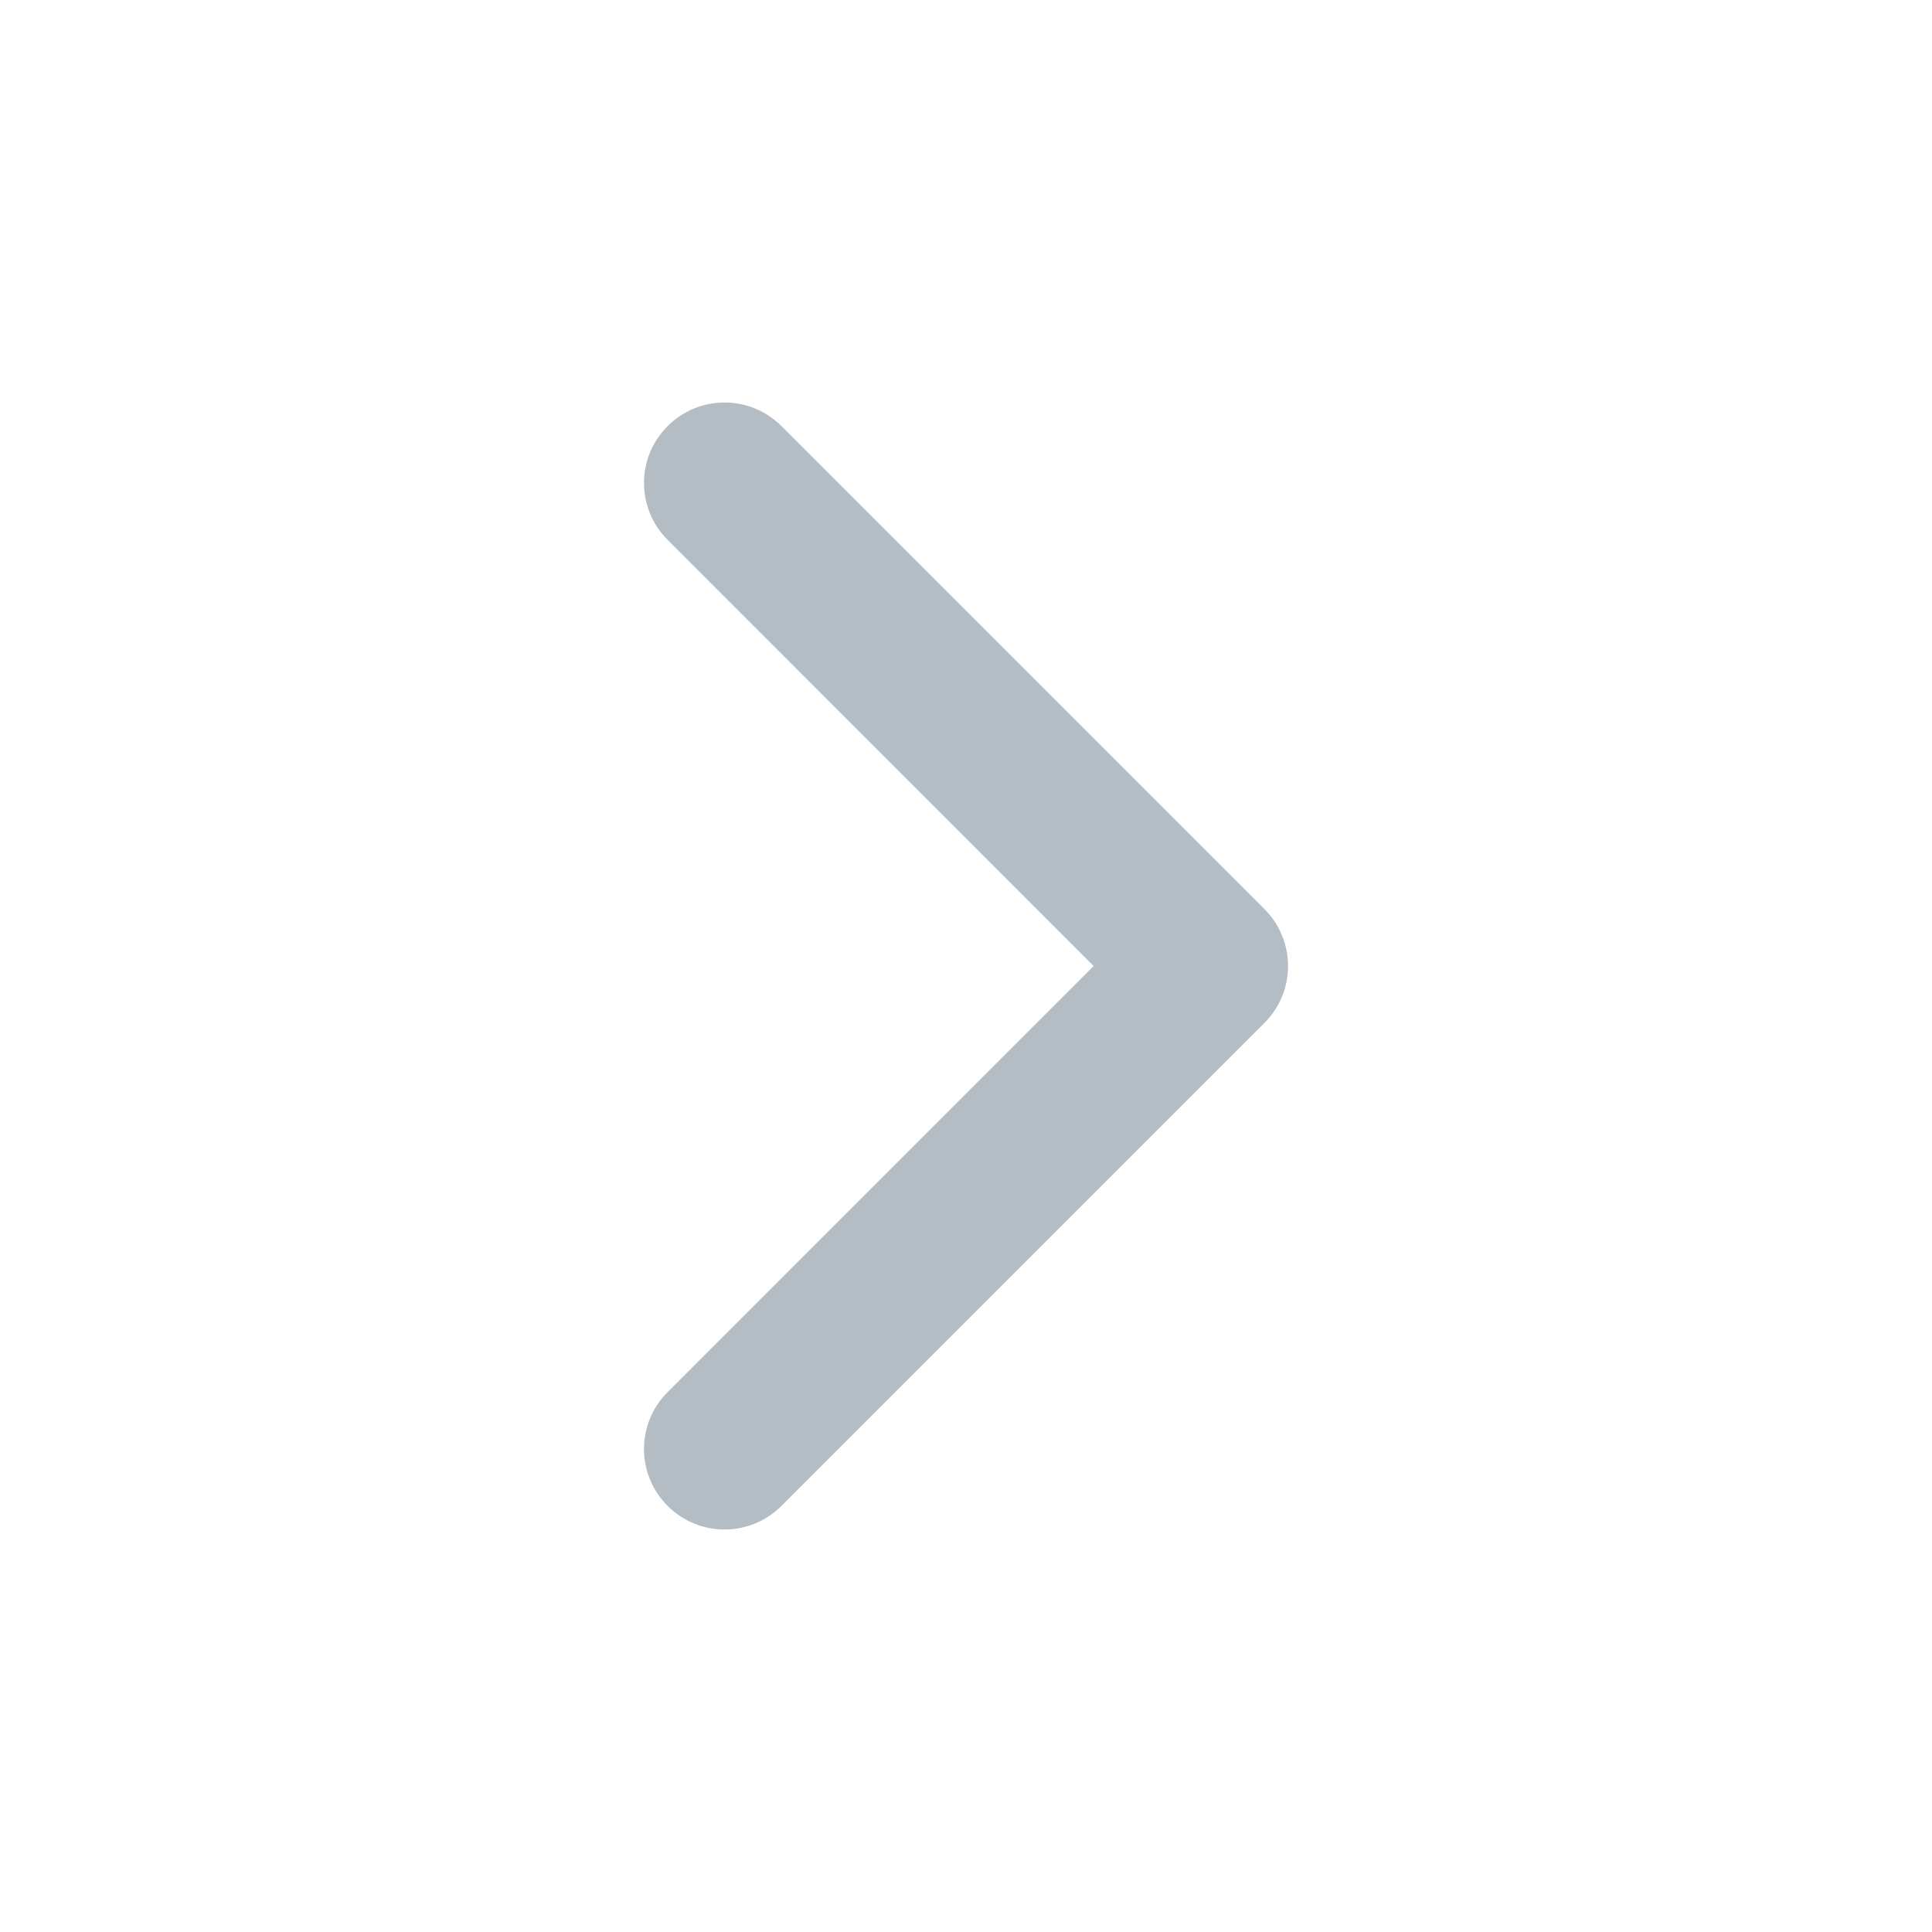
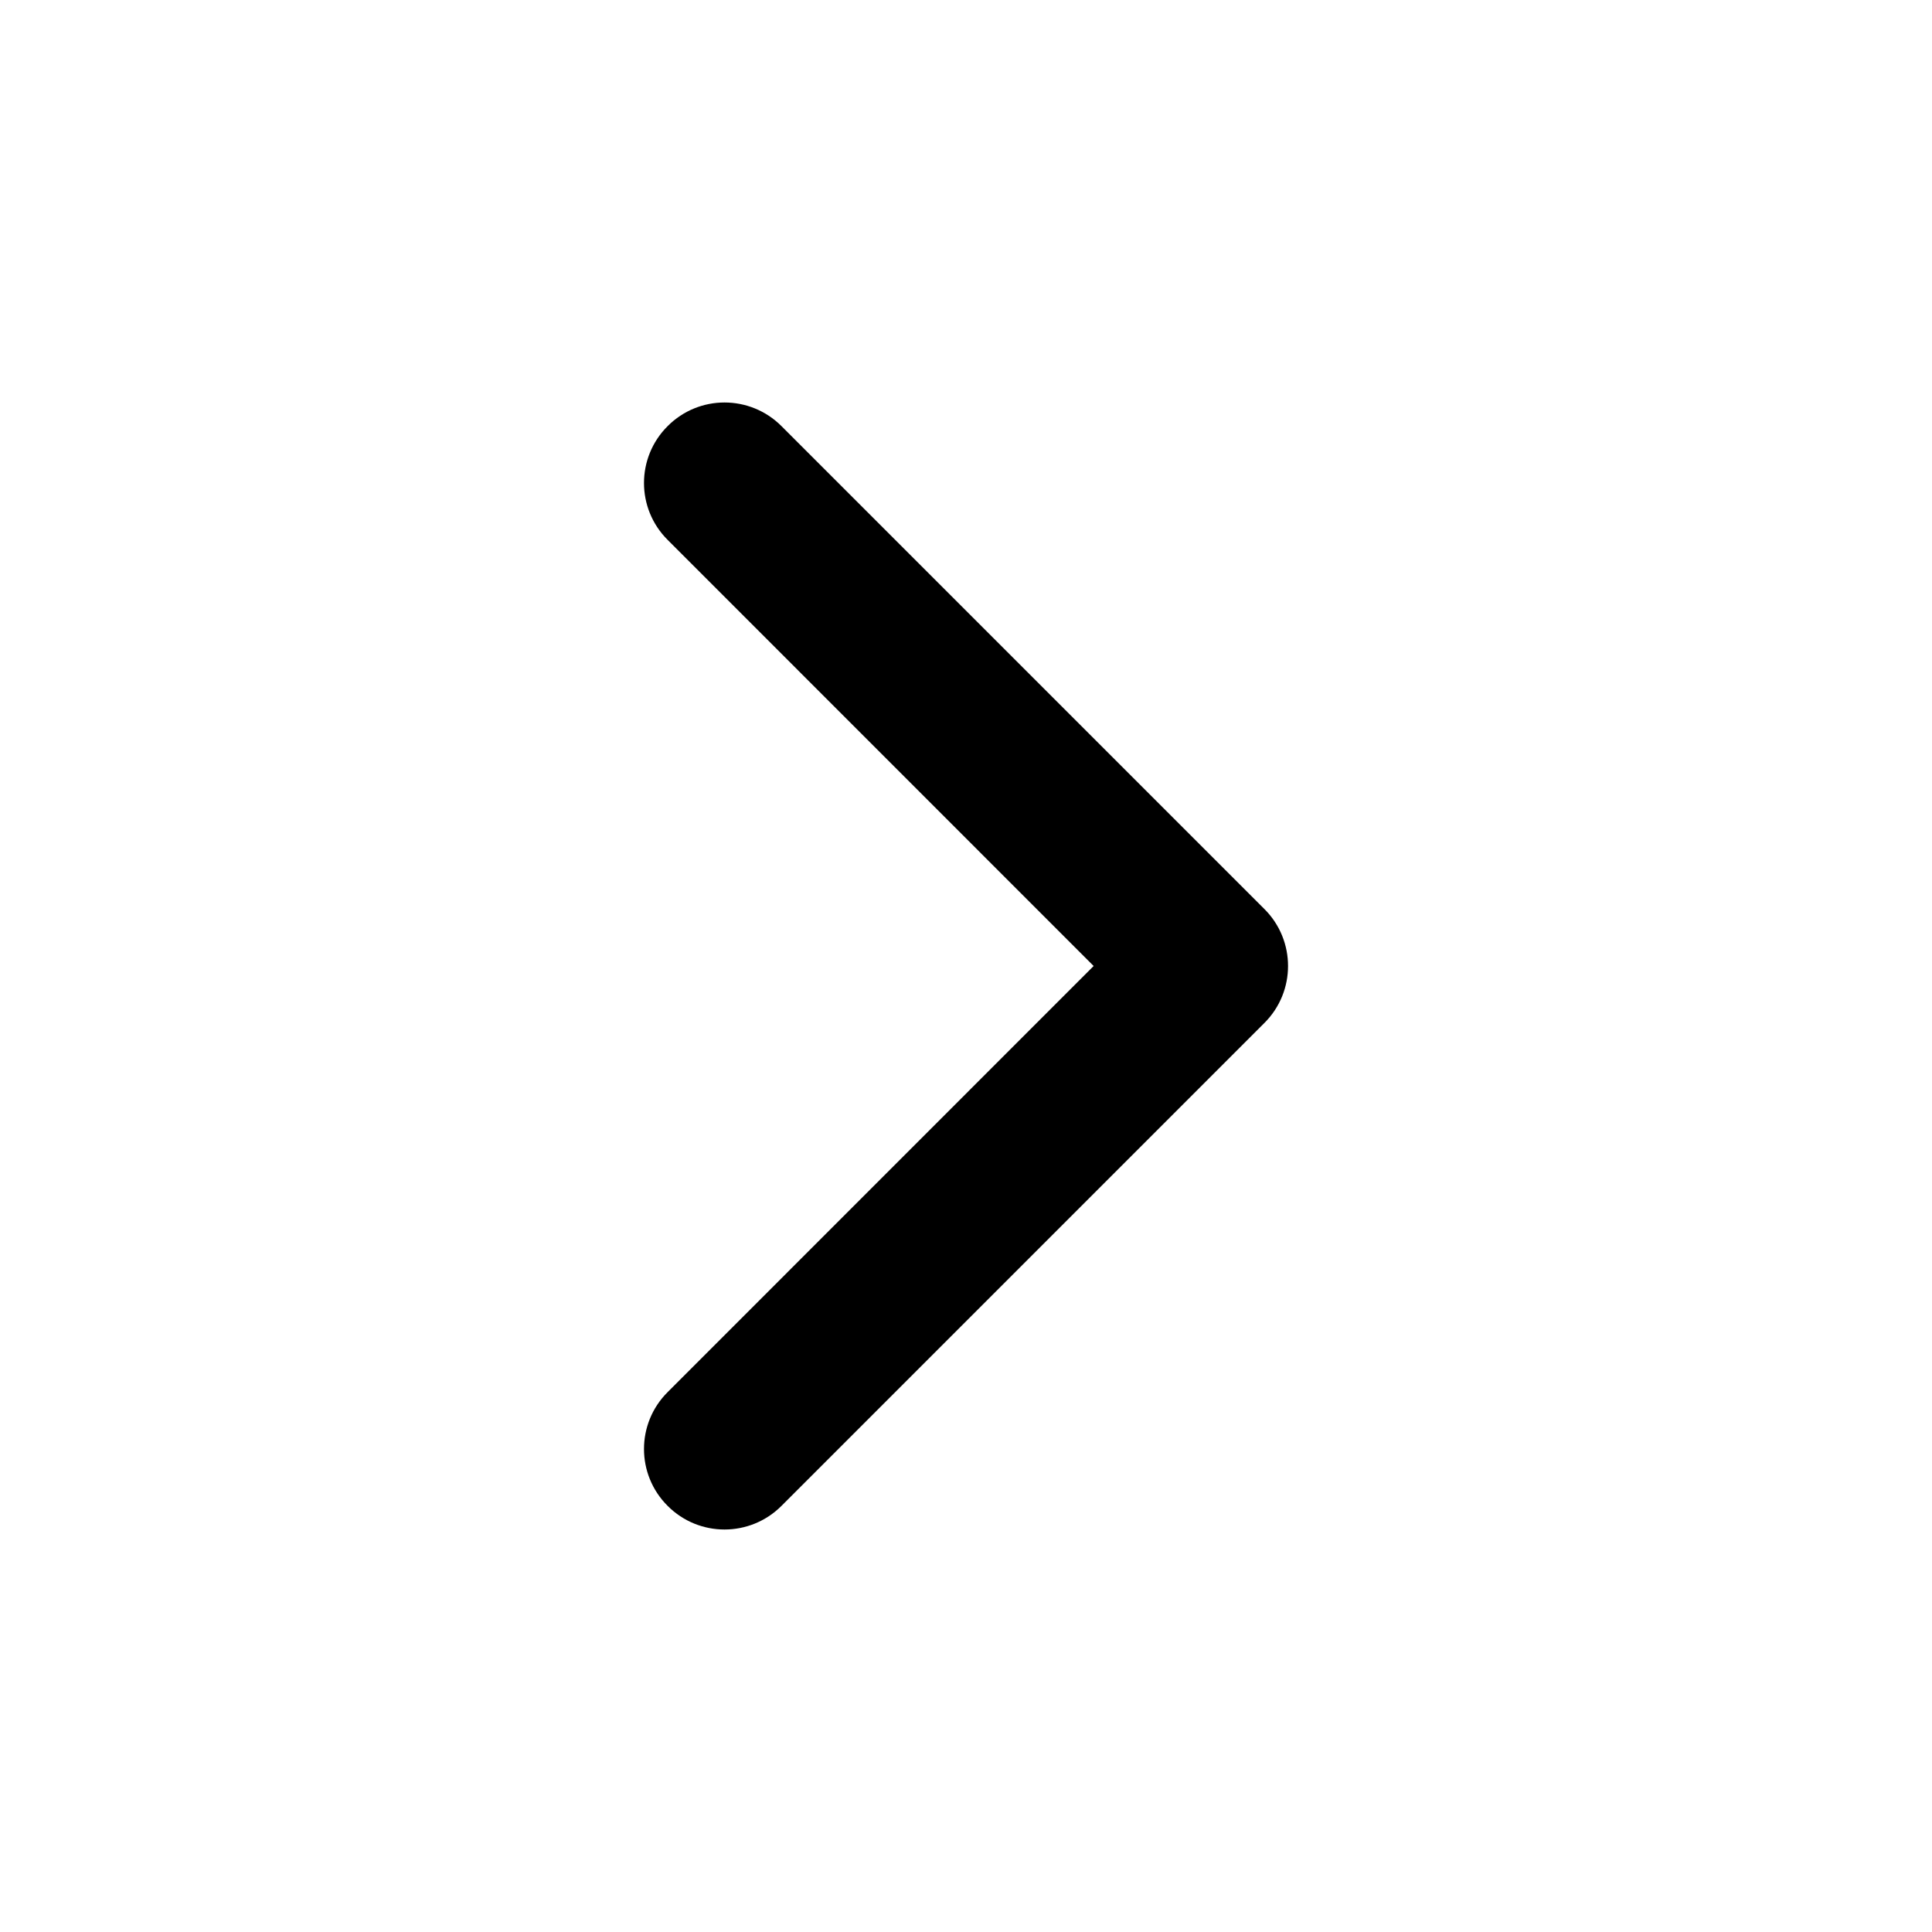
<svg xmlns="http://www.w3.org/2000/svg" width="16" height="16" viewBox="0 0 16 16" fill="none">
-   <path fill-rule="evenodd" clip-rule="evenodd" d="M5.529 3.529C5.789 3.268 6.211 3.268 6.472 3.529L10.472 7.529C10.732 7.789 10.732 8.211 10.472 8.471L6.472 12.471C6.211 12.732 5.789 12.732 5.529 12.471C5.268 12.211 5.268 11.789 5.529 11.529L9.057 8L5.529 4.471C5.268 4.211 5.268 3.789 5.529 3.529Z" fill="#B4BDC4" />
+   <path fill-rule="evenodd" clip-rule="evenodd" d="M5.529 3.529C5.789 3.268 6.211 3.268 6.472 3.529L10.472 7.529C10.732 7.789 10.732 8.211 10.472 8.471L6.472 12.471C6.211 12.732 5.789 12.732 5.529 12.471C5.268 12.211 5.268 11.789 5.529 11.529L9.057 8L5.529 4.471C5.268 4.211 5.268 3.789 5.529 3.529Z" fill="currentColor" />
</svg>
